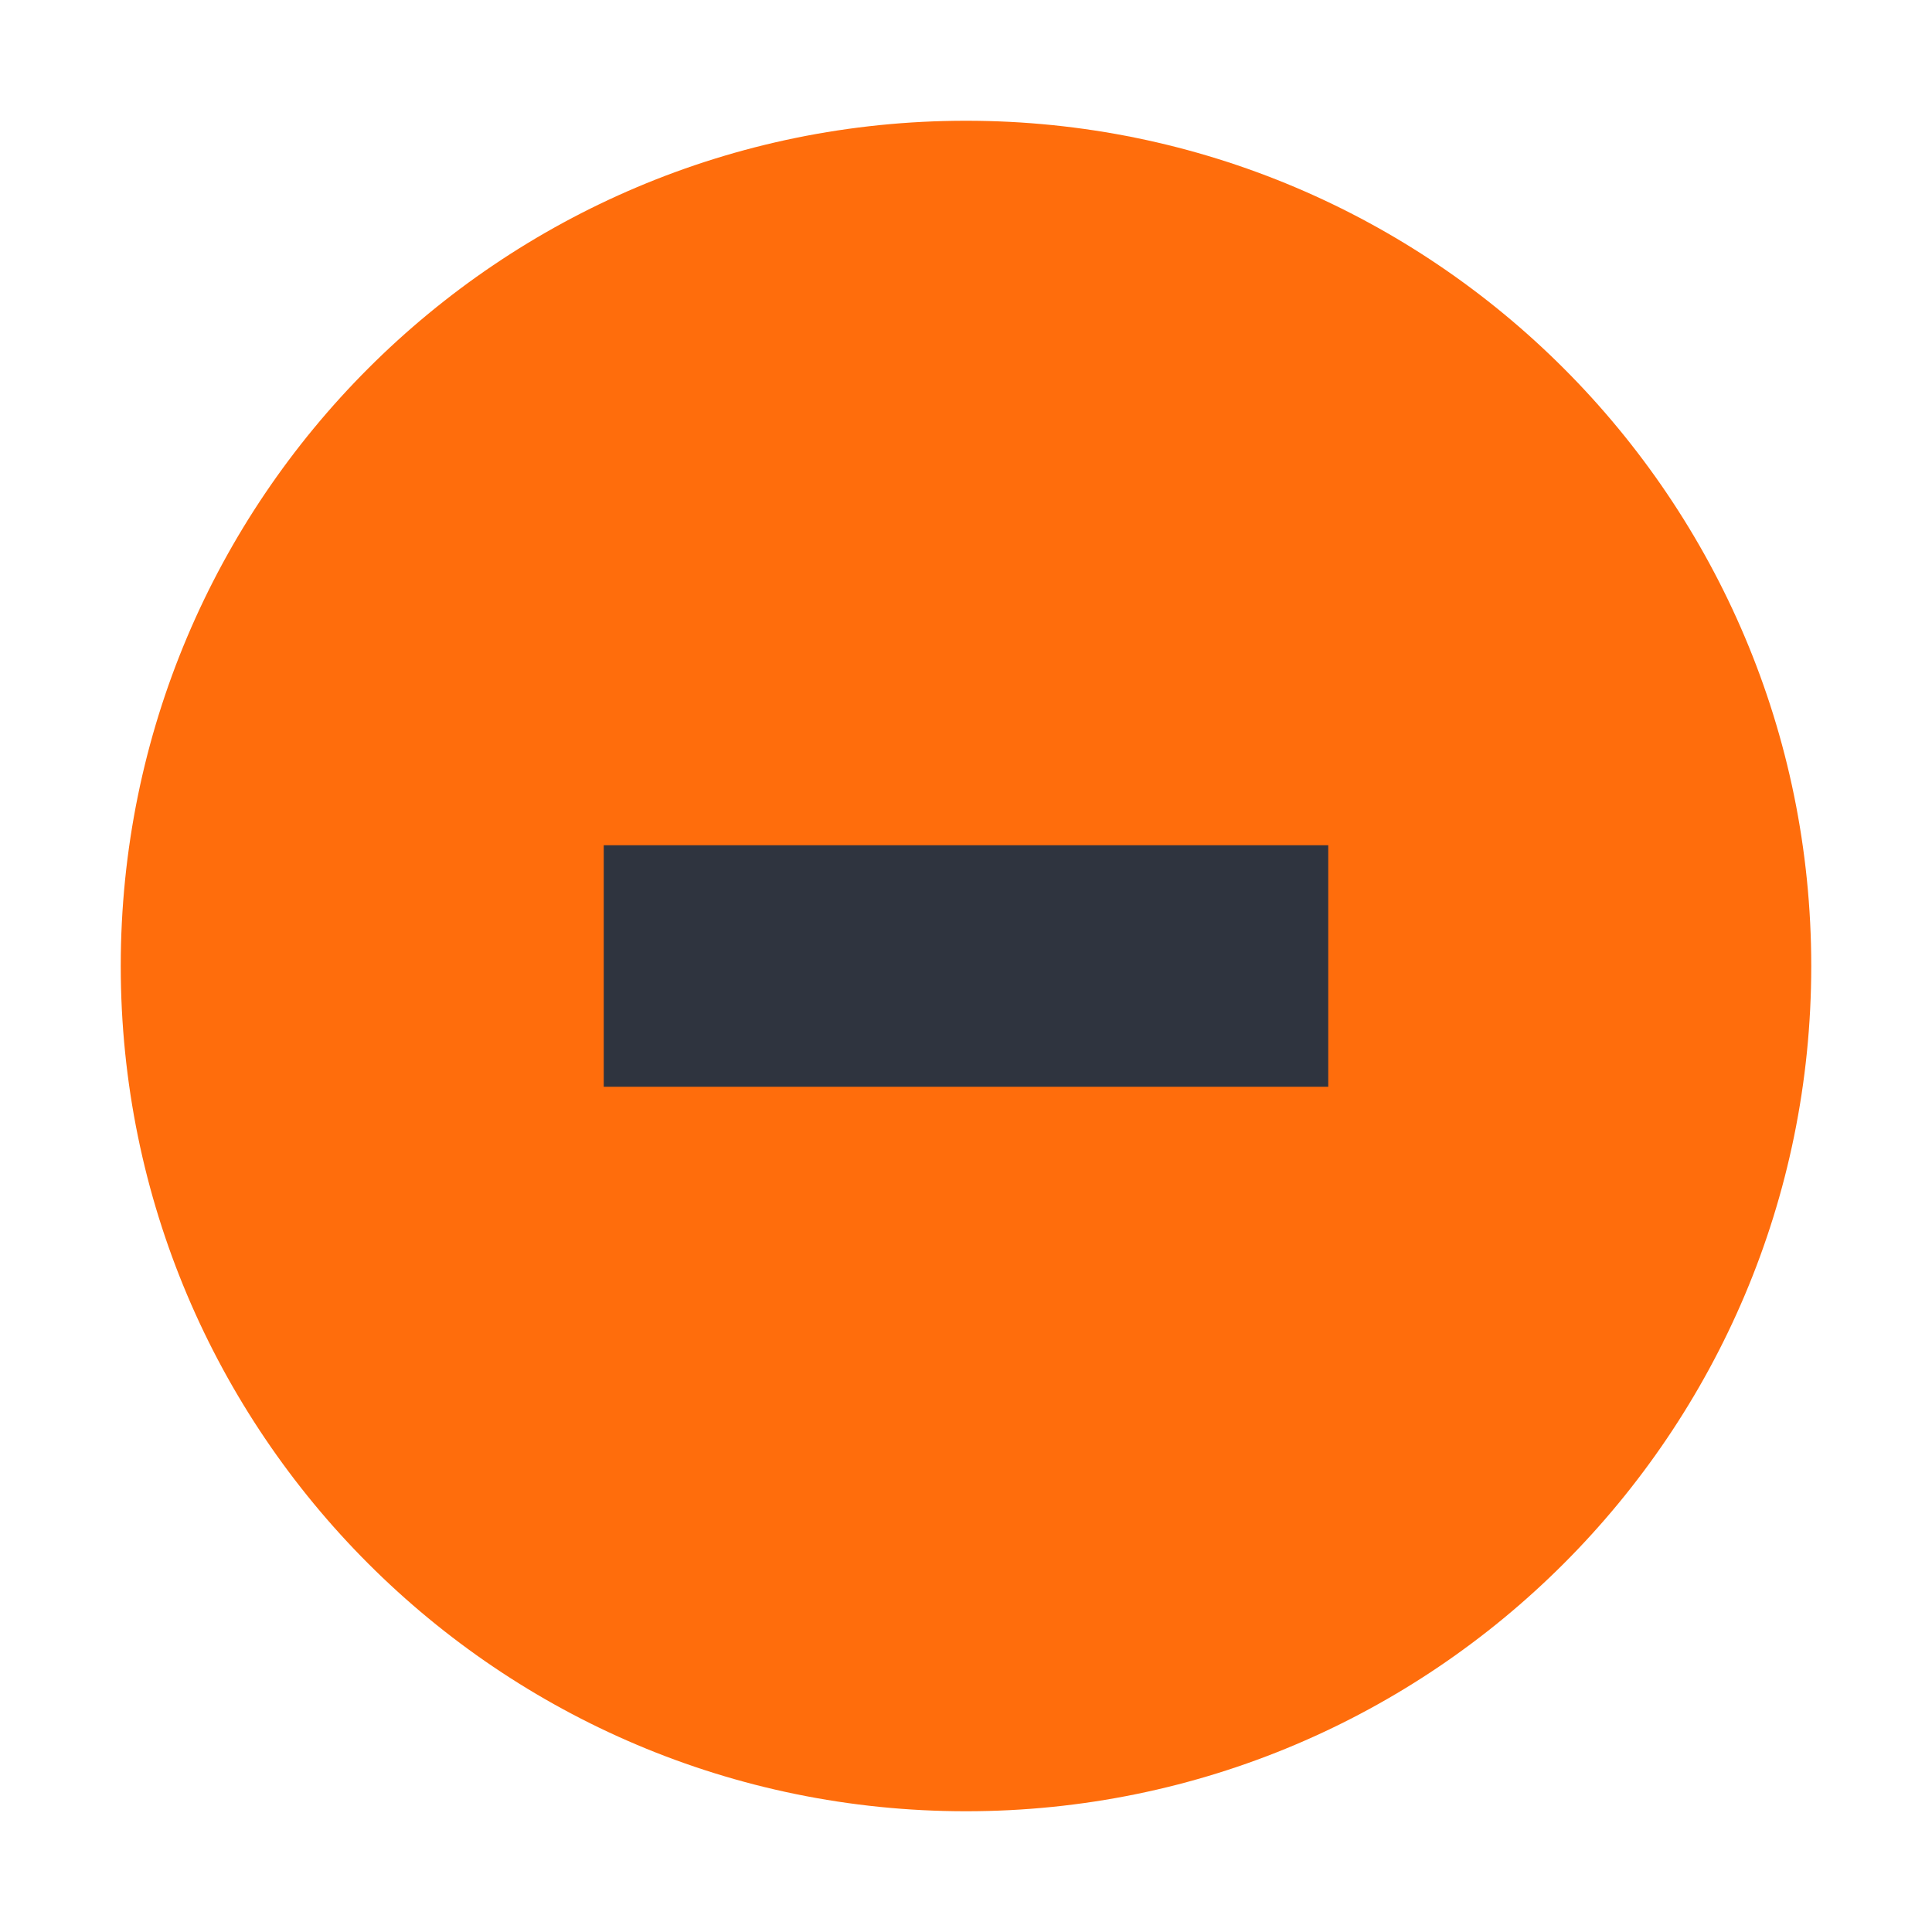
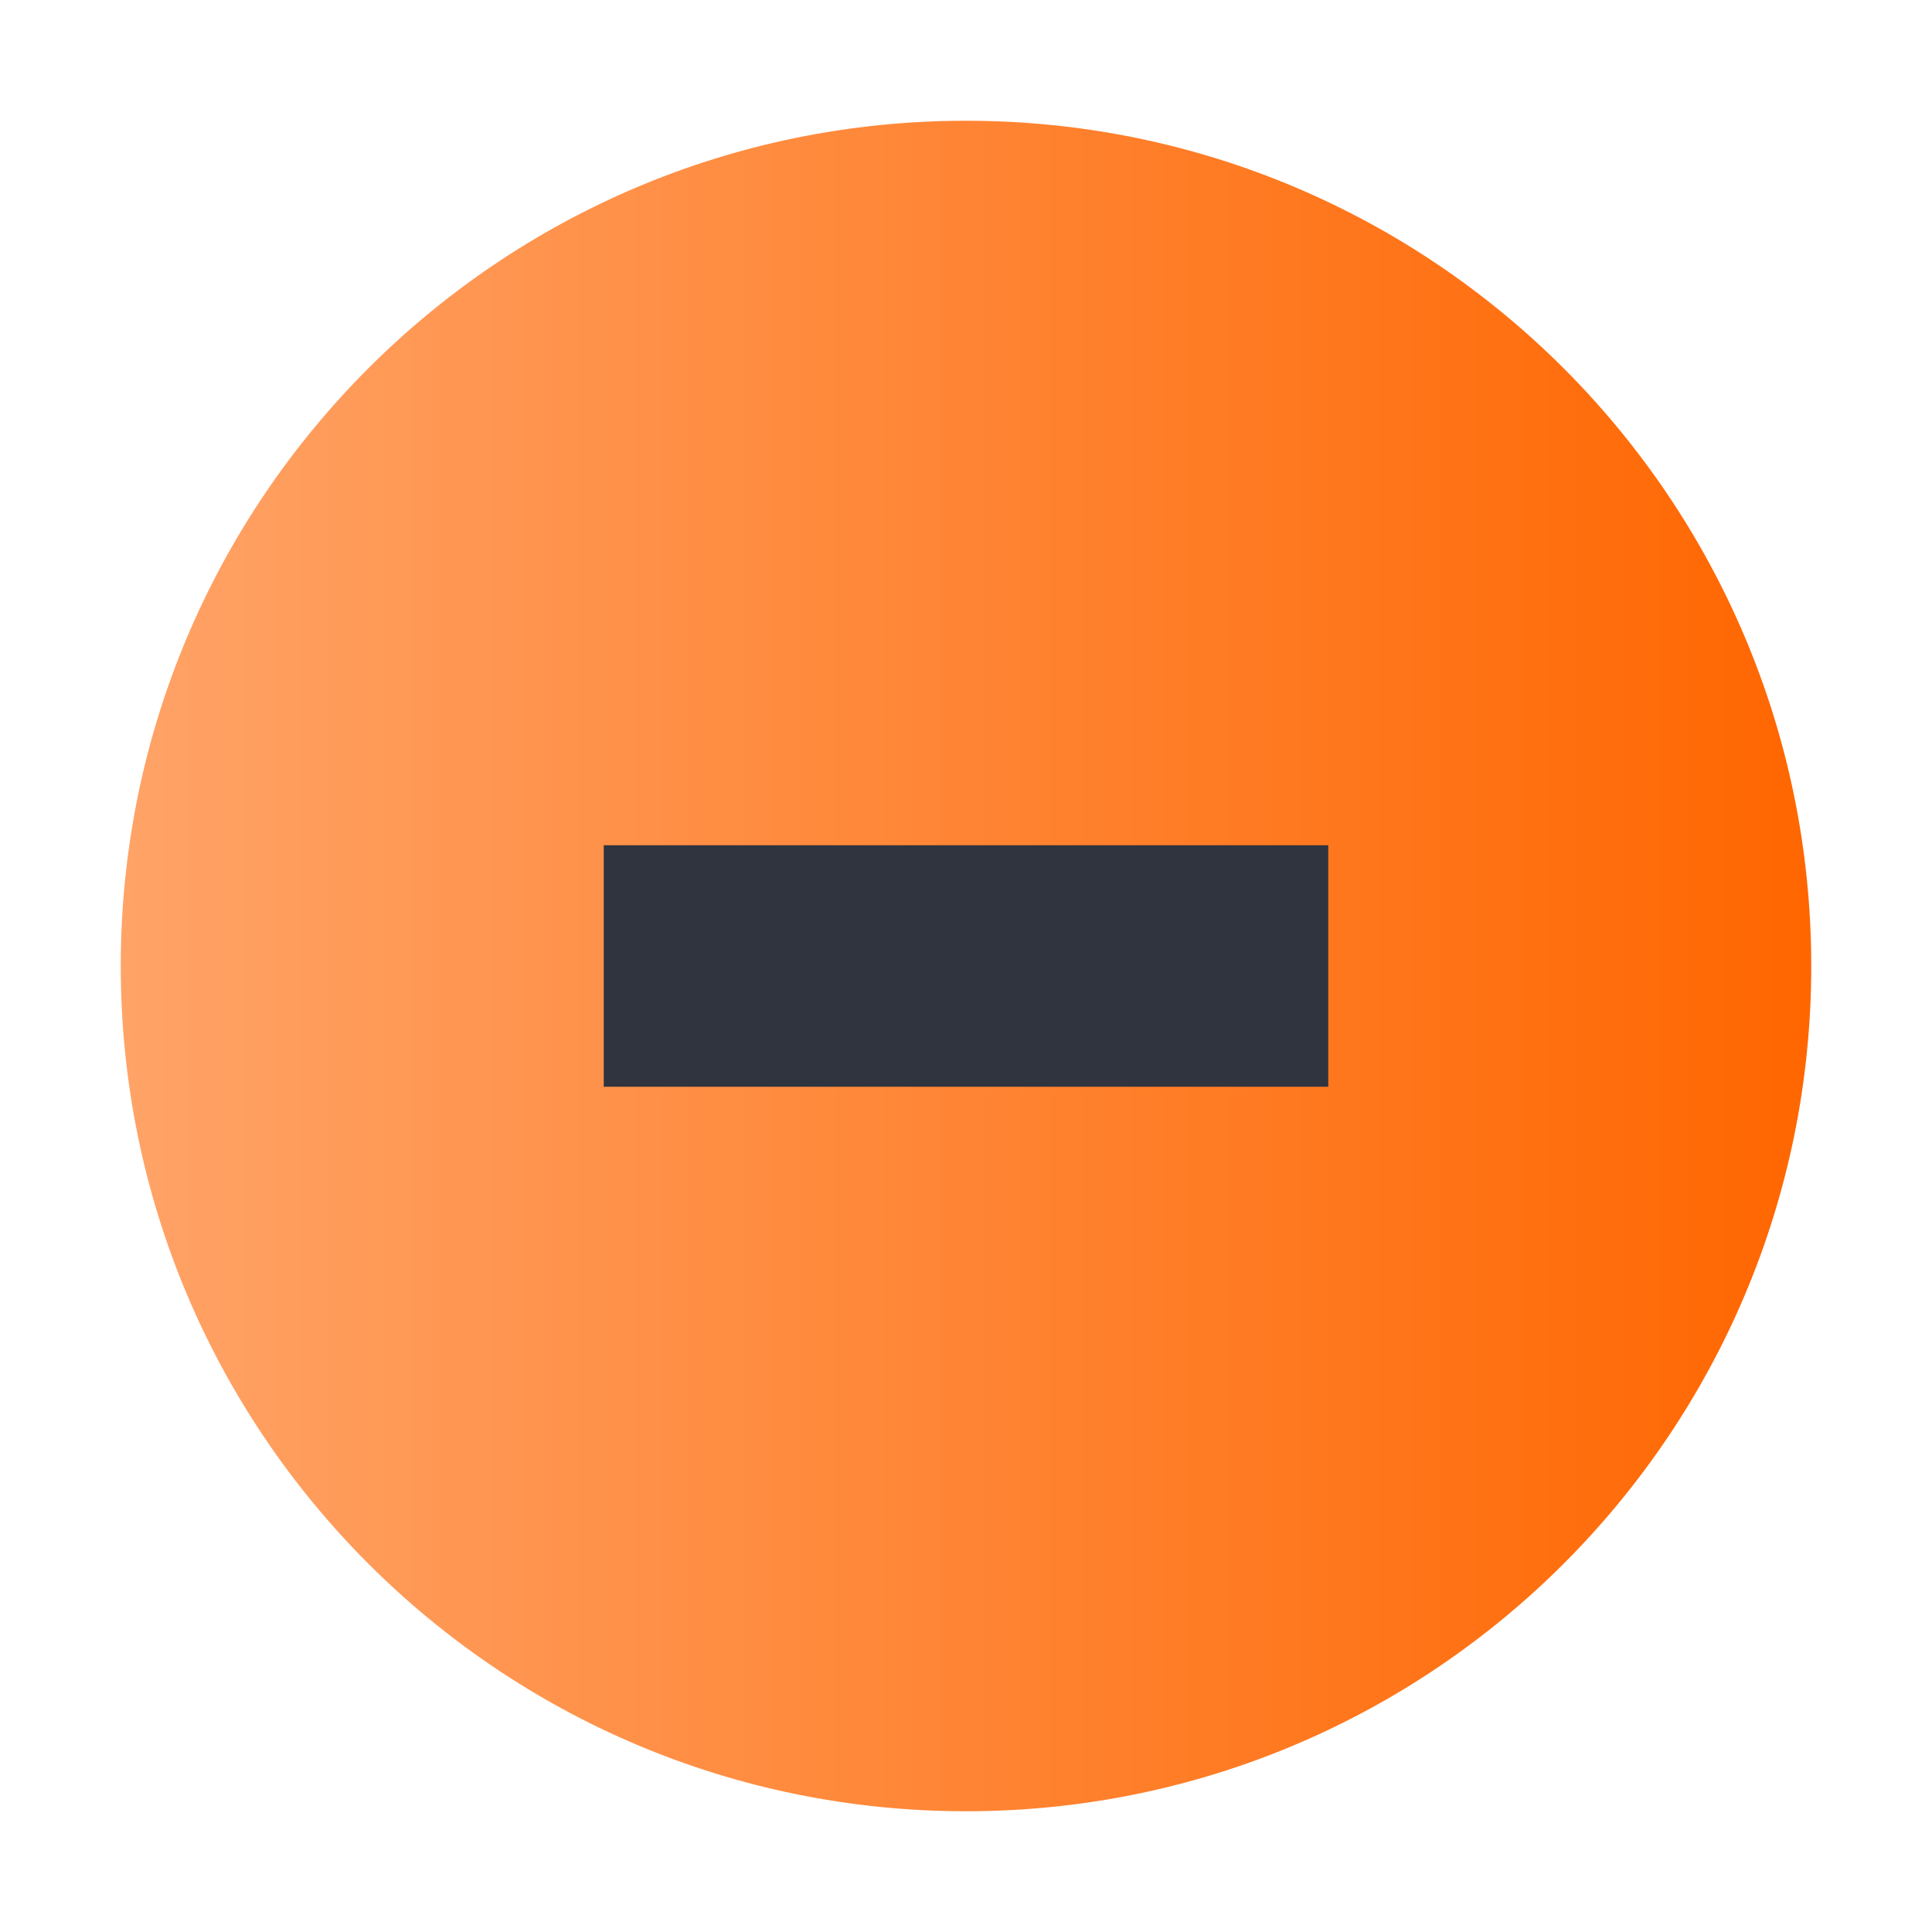
- <svg xmlns="http://www.w3.org/2000/svg" width="16" height="16" version="1.1">
-   <g transform="translate(-671.1429,-648.5765)">
-     <g transform="matrix(0.1265625,0,0,-0.1265625,672.0709,663.0964)">
-       <g transform="scale(0.1,0.1)">
-         <path style="opacity:0.95;fill:#ff6600" d="M 558.772,1068.237 A 553.086,553.086 0 0 1 5.686,515.151 553.086,553.086 0 0 1 558.772,-37.935 553.086,553.086 0 0 1 1111.859,515.151 553.086,553.086 0 0 1 558.772,1068.237 Z" />
-         <path style="fill:#2f343f" d="M 321.735,594.163 V 436.139 h 474.074 v 158.025 z" />
-       </g>
-     </g>
+ <svg xmlns="http://www.w3.org/2000/svg" xmlns:xlink="http://www.w3.org/1999/xlink" width="16" height="16" version="1.1">
+   <defs>
+     <linearGradient id="linearGradient1865" x1="1369" x2="1383" y1="255" y2="255" gradientTransform="translate(-1368,-247)" gradientUnits="userSpaceOnUse" xlink:href="#linearGradient1878" />
+     <linearGradient id="linearGradient1878">
+       <stop offset="0" style="stop-color:#ffa367" />
+       <stop offset="1" style="stop-color:#ff6600" />
+     </linearGradient>
+   </defs>
+   <g>
+     <circle cx="8" cy="8" r="7" style="fill:url(#linearGradient1865)" />
+     <path style="fill:#2f343f" d="m 5,7 v 2 h 6 V 7 Z" />
  </g>
</svg>
